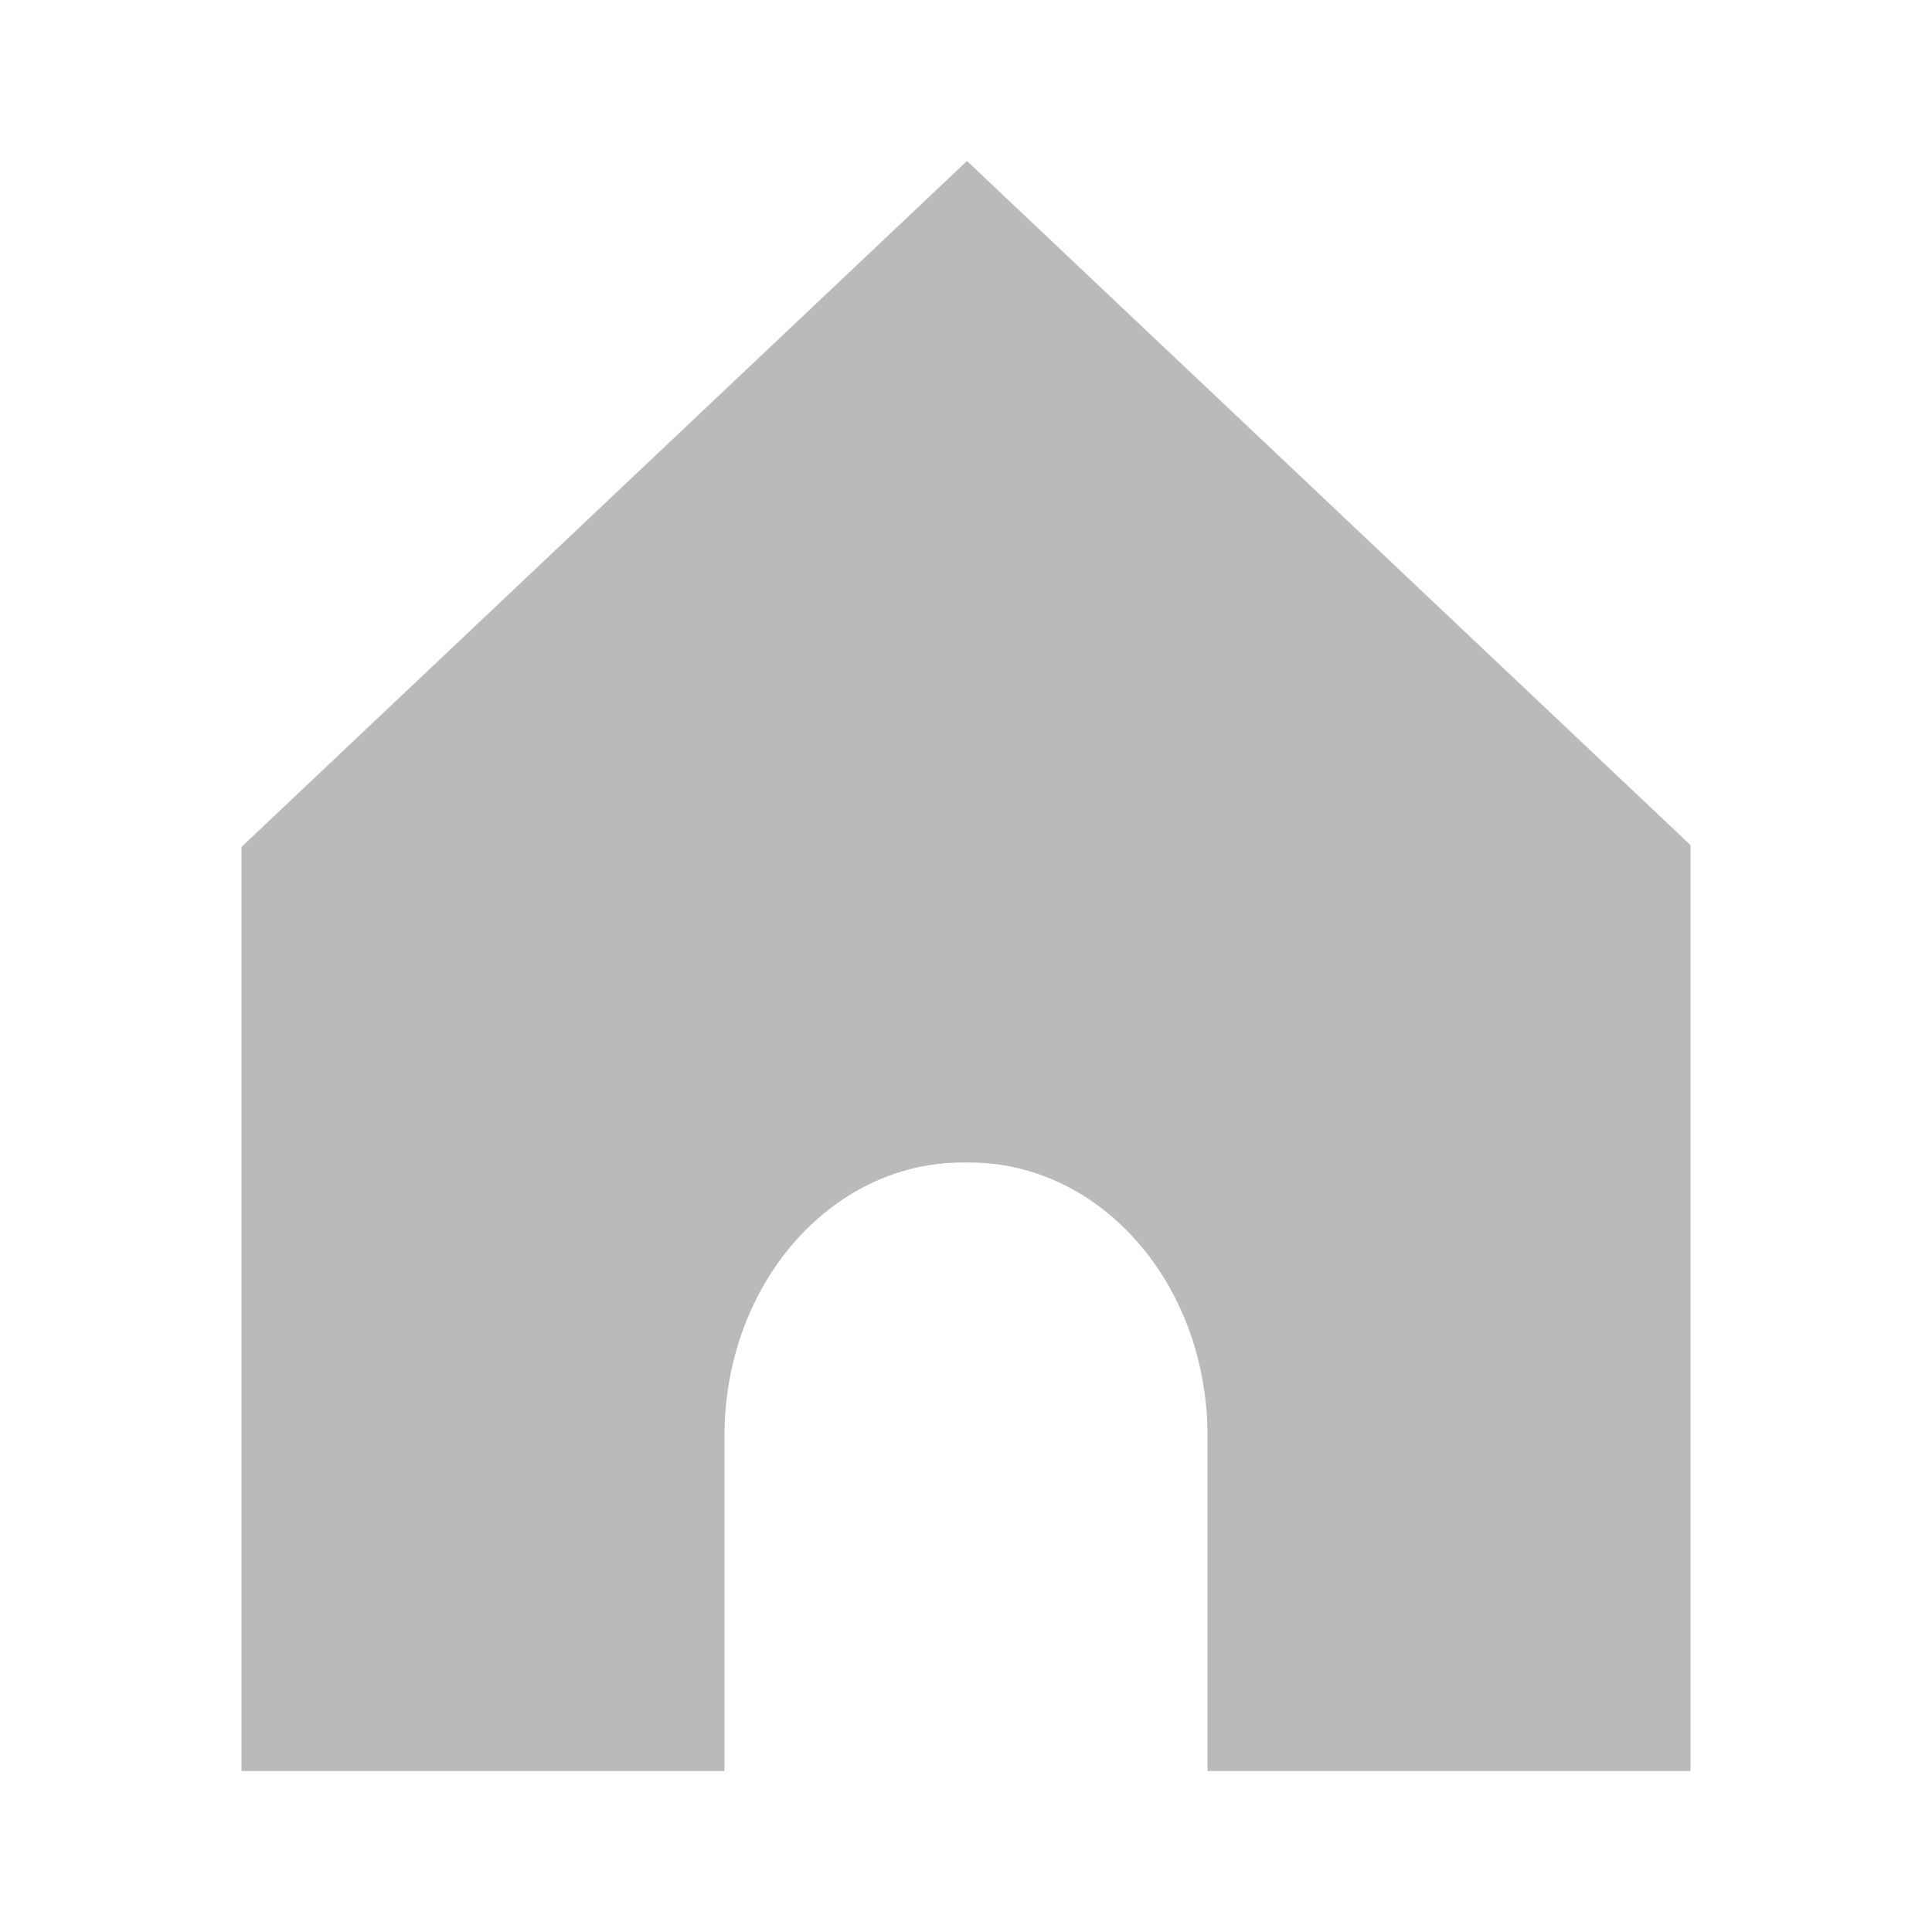
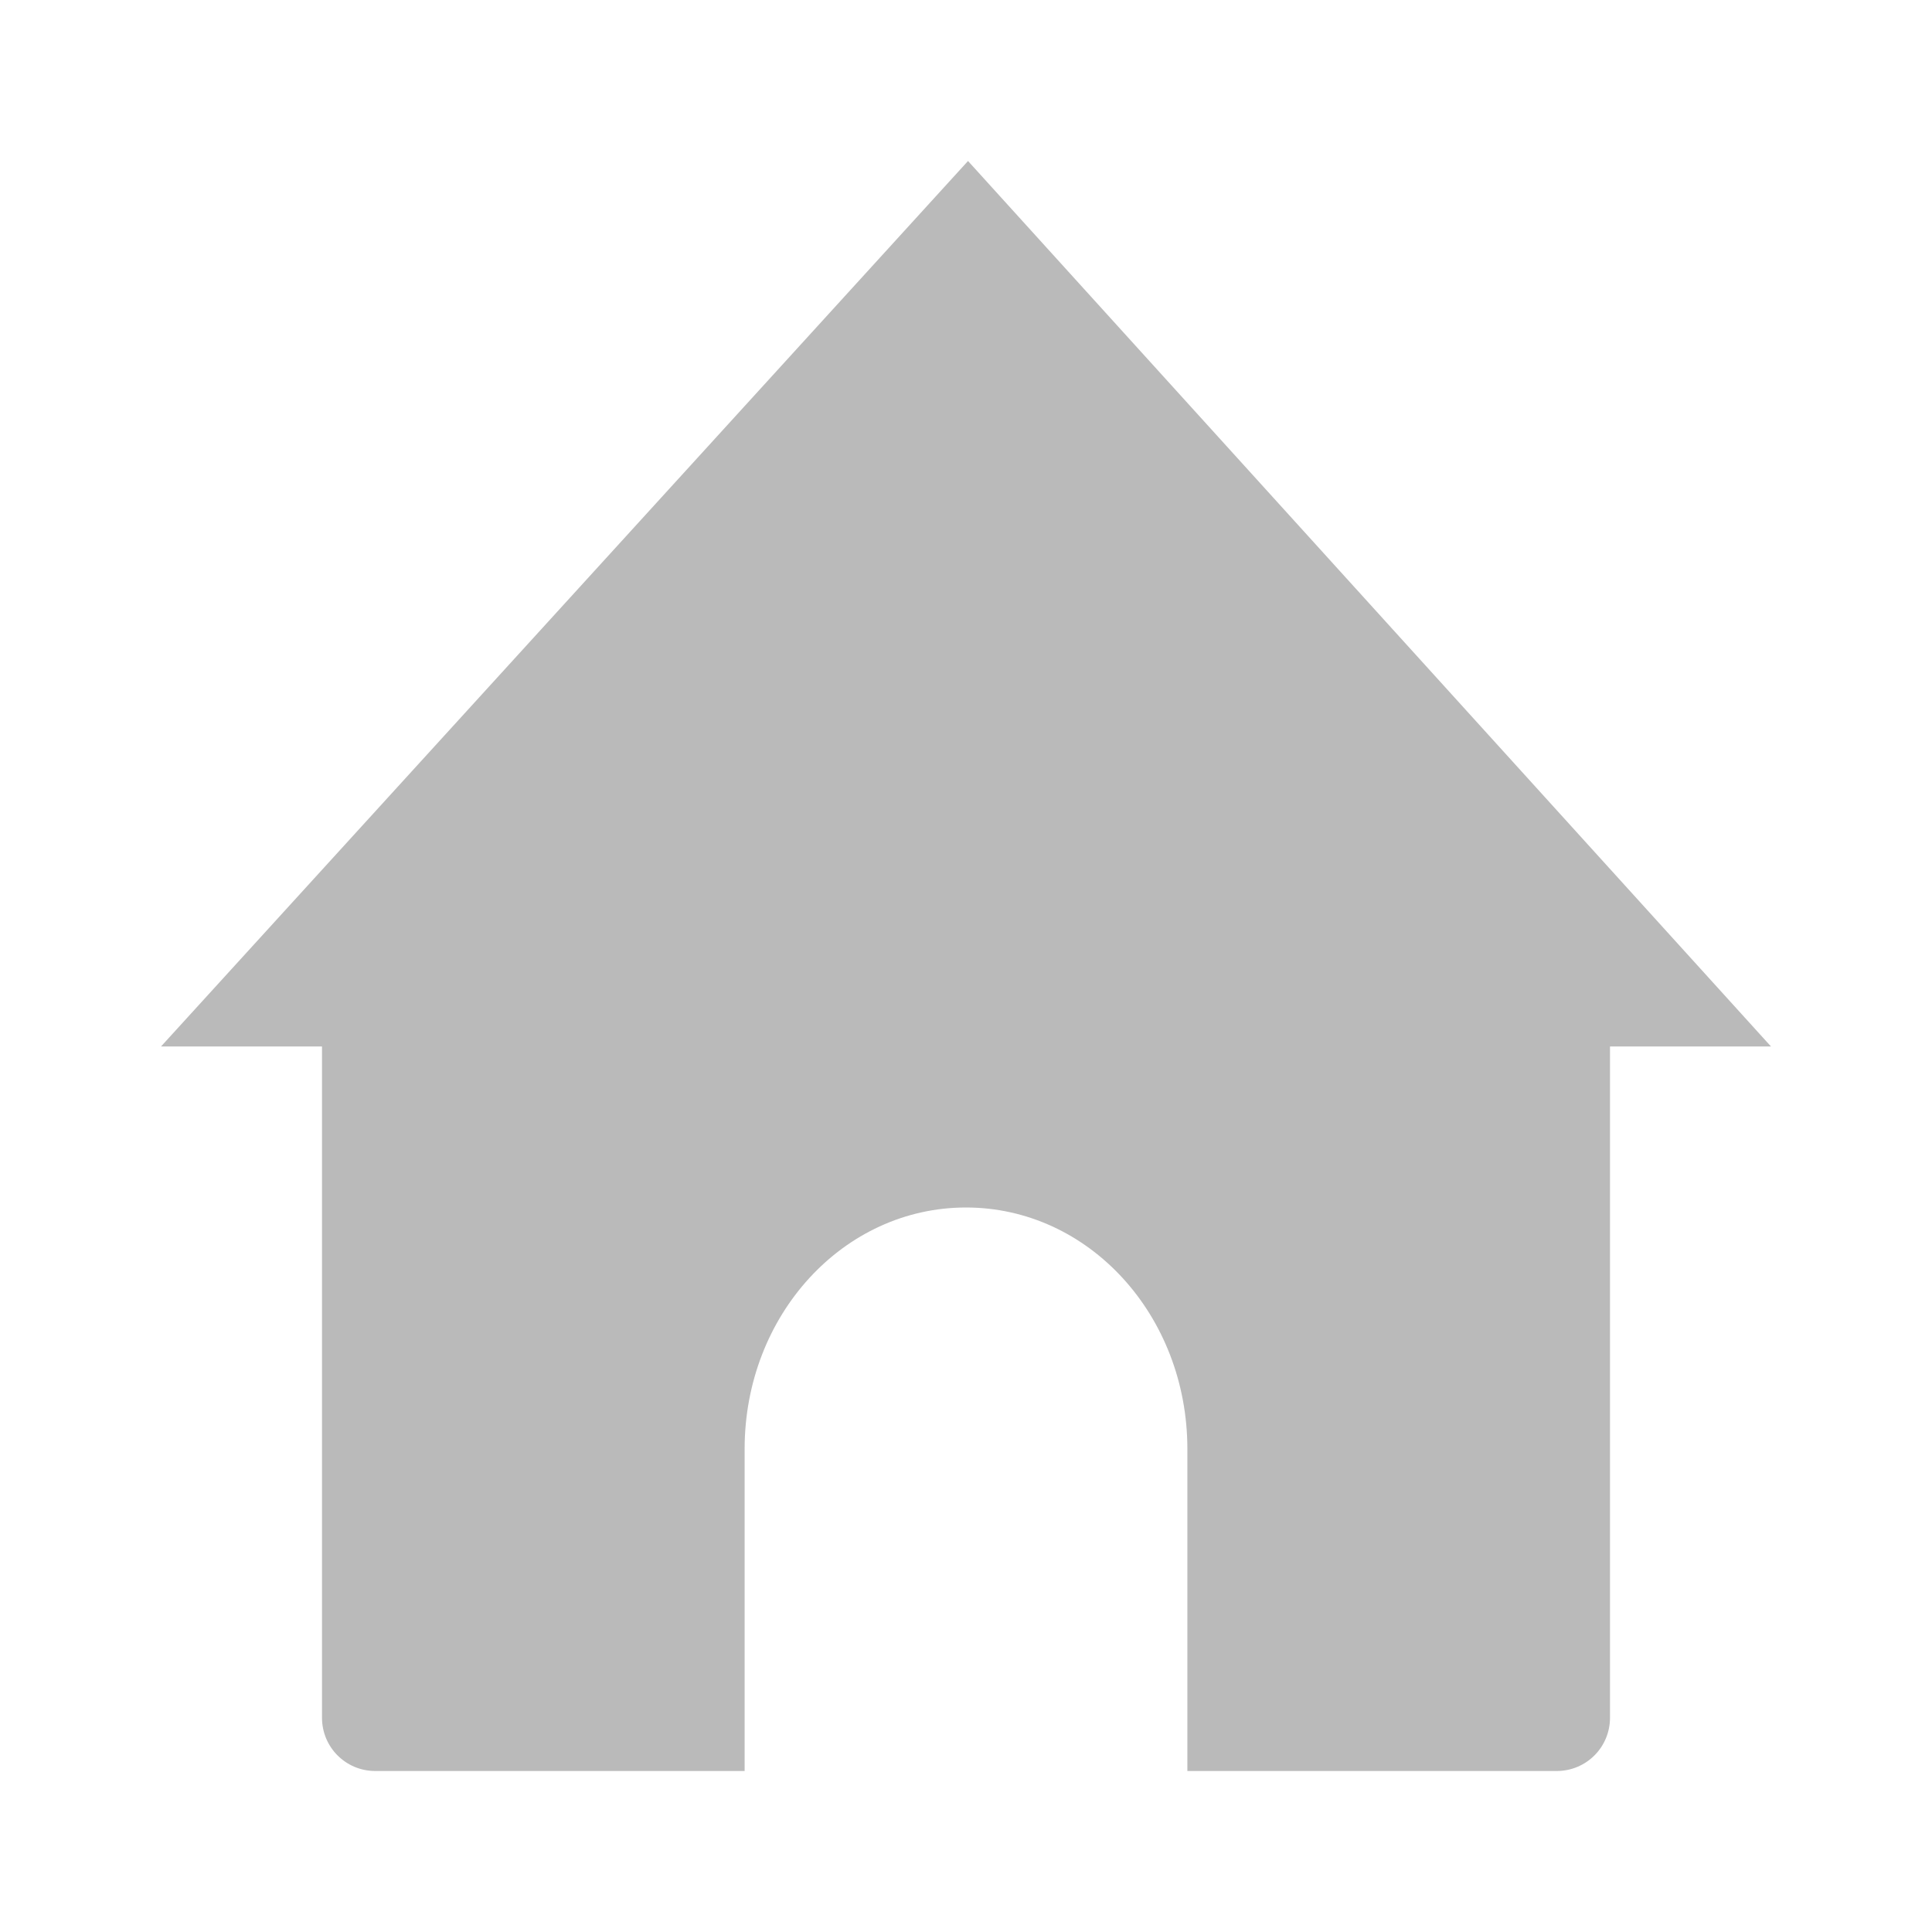
<svg xmlns="http://www.w3.org/2000/svg" width="24" height="24" viewBox="0 0 24 24" id="svg4253" version="1.1">
  <defs id="defs4255" />
  <g id="layer1" transform="translate(0,-1028.362)">
-     <path style="opacity:1;fill:#bebebe;fill-opacity:1;stroke:none;stroke-width:2;stroke-linecap:butt;stroke-linejoin:miter;stroke-miterlimit:4;stroke-dasharray:none;stroke-opacity:0" d="m -83.692,996.729 0,44 20.811,0 0,-10.568 c 0,-6.995 5.352,-12.627 12,-12.627 6.648,0 12,5.632 12,12.627 l 0,10.568 20.189,0 0,-44 -65,0 z" id="rect4803" />
-     <path style="fill:#bababa;fill-opacity:1;fill-rule:evenodd;stroke:none;stroke-width:0.265px;stroke-linecap:butt;stroke-linejoin:miter;stroke-opacity:1" d="M 12.012 2 L 3 10.521 L 3 22 L 9 22 L 9 17.838 C 9 15.956 10.32 14.441 11.959 14.441 L 12.041 14.441 C 13.68 14.441 15 15.956 15 17.838 L 15 22 L 21 22 L 21 10.498 L 12.012 2 z " transform="translate(0,1028.362)" id="path4184" />
+     <path style="fill:#bababa;fill-opacity:1;fill-rule:evenodd;stroke:none;stroke-width:0.265px;stroke-linecap:butt;stroke-linejoin:miter;stroke-opacity:1" d="m 35.877,1020.949 -9.012,8.521 0,11.479 6,0 0,-4.162 c 0,-1.881 1.32,-3.397 2.959,-3.397 l 0.082,0 c 1.639,0 2.959,1.515 2.959,3.397 l 0,4.162 6,0 0,-11.502 -8.988,-8.498 z" id="path4184" />
+     <path style="fill:#bababa;fill-opacity:1;fill-rule:evenodd;stroke:none;stroke-width:1;stroke-linecap:butt;stroke-linejoin:round;stroke-miterlimit:14.5;stroke-dasharray:none;stroke-opacity:1" d="m 22,1041.362 -20,0 10.025,-11 z" id="path4135" />
+     <path style="opacity:1;fill:#bababa;fill-opacity:1;stroke:none;stroke-width:0.971;stroke-linejoin:round;stroke-miterlimit:4;stroke-dasharray:none;stroke-opacity:1" d="M 4.662 12 C 4.295 12 4 12.295 4 12.662 L 4 21.338 C 4 21.705 4.295 22 4.662 22 L 9.25 22 L 9.25 18 C 9.25 16.338 10.476 15 12 15 C 13.524 15 14.75 16.338 14.75 18 L 14.75 22 L 19.338 22 C 19.705 22 20 21.705 20 21.338 L 20 12.662 C 20 12.295 19.705 12 19.338 12 L 4.662 12 z " transform="translate(0,1028.362)" id="rect4137" />
  </g>
</svg>
